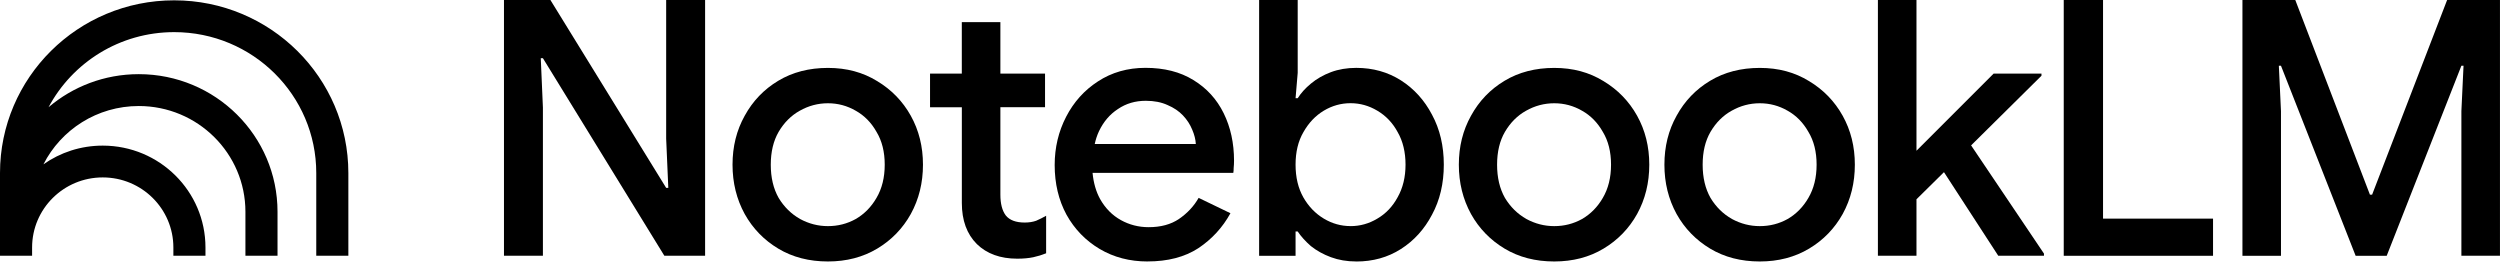
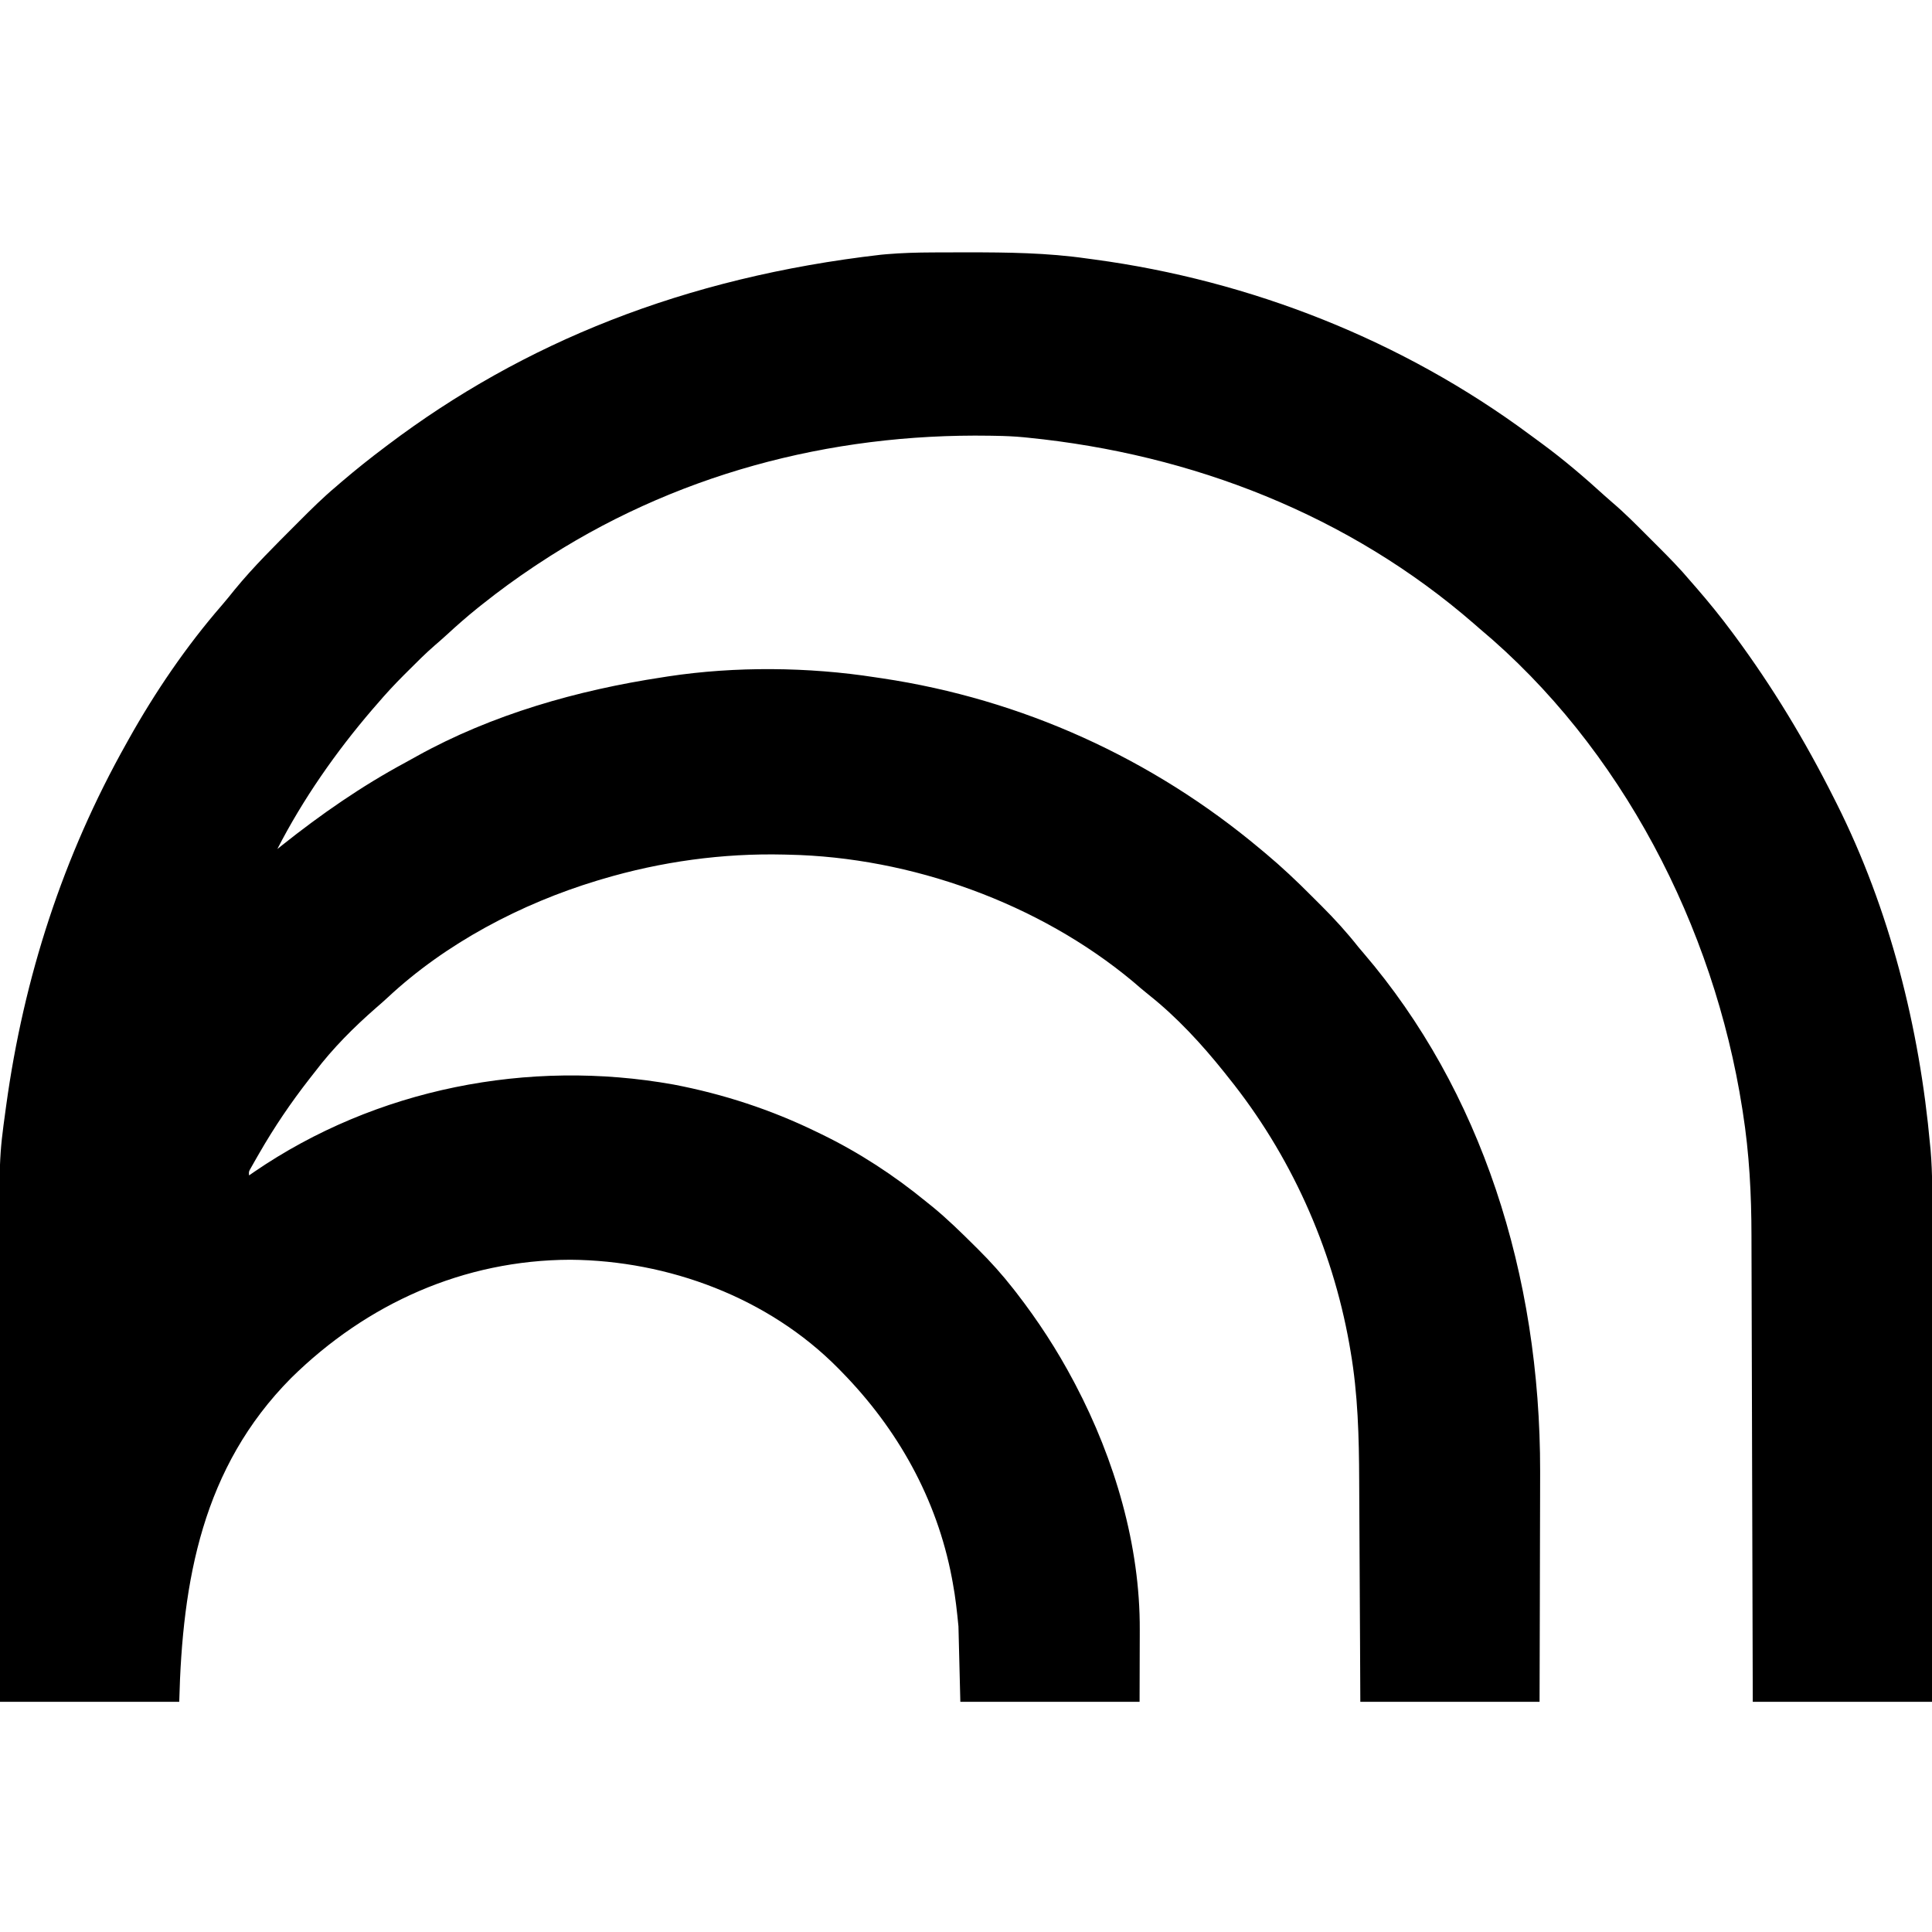
- <svg xmlns="http://www.w3.org/2000/svg" id="Layer_2" data-name="Layer 2" viewBox="0 0 760.21 79.53">
-   <defs>
-     <style>
-       .cls-1 {
-         stroke-width: 0px;
-       }
-     </style>
-   </defs>
-   <g id="Layer_1-2" data-name="Layer 1">
-     <g id="Layer_1-3" data-name="Layer 1">
-       <g>
-         <path class="cls-1" d="M681.89,77.77V0h16.07l22.7,59.2h.66L744.13,0h16.07v77.77h-11.73v-43.99l.65-13.79h-.65l-22.71,57.79h-9.45l-22.7-57.79h-.65l.65,13.79v44h-11.73Z" />
-         <path class="cls-1" d="M627.55,77.77V0h11.95v66.48h33.45v11.3h-45.4Z" />
-         <path class="cls-1" d="M571.04,77.77V0h11.73v45.84l23.46-23.46h14.55v.65l-21.4,21.18,22.16,32.91v.65h-13.9l-16.51-25.42-8.36,8.25v17.16h-11.73,0Z" />
-         <path class="cls-1" d="M535.13,79.51c-5.72,0-10.75-1.3-15.1-3.91-4.34-2.61-7.75-6.12-10.21-10.53-2.46-4.49-3.7-9.48-3.7-14.99s1.23-10.46,3.7-14.88c2.46-4.49,5.87-8.04,10.21-10.64,4.34-2.61,9.38-3.91,15.1-3.91s10.64,1.34,14.99,4.02c4.34,2.61,7.75,6.12,10.21,10.53s3.7,9.38,3.7,14.88-1.23,10.5-3.7,14.99c-2.46,4.42-5.87,7.93-10.21,10.53-4.34,2.6-9.34,3.91-14.99,3.91ZM535.13,68.76c3.04,0,5.87-.72,8.47-2.17,2.61-1.52,4.71-3.66,6.3-6.41,1.66-2.82,2.5-6.19,2.5-10.1s-.83-7.24-2.5-9.99c-1.6-2.82-3.7-4.96-6.3-6.41-2.61-1.52-5.43-2.28-8.47-2.28s-5.9.76-8.58,2.28c-2.61,1.45-4.75,3.59-6.41,6.41-1.6,2.75-2.39,6.08-2.39,9.99s.79,7.28,2.39,10.1c1.66,2.75,3.84,4.89,6.52,6.41,2.68,1.45,5.5,2.17,8.47,2.17Z" />
-         <path class="cls-1" d="M472.62,79.51c-5.72,0-10.75-1.3-15.1-3.91-4.34-2.61-7.75-6.12-10.21-10.53-2.46-4.49-3.7-9.48-3.7-14.99s1.23-10.46,3.7-14.88c2.46-4.49,5.87-8.04,10.21-10.64,4.34-2.61,9.38-3.91,15.1-3.91s10.64,1.34,14.99,4.02c4.34,2.61,7.75,6.12,10.21,10.53s3.7,9.38,3.7,14.88-1.23,10.5-3.7,14.99c-2.46,4.42-5.87,7.93-10.21,10.53-4.34,2.61-9.34,3.91-14.99,3.91ZM472.62,68.76c3.04,0,5.87-.72,8.47-2.17,2.61-1.52,4.71-3.66,6.3-6.41,1.66-2.82,2.5-6.19,2.5-10.1s-.83-7.24-2.5-9.99c-1.6-2.82-3.7-4.96-6.3-6.41-2.61-1.52-5.43-2.28-8.47-2.28s-5.9.76-8.58,2.28c-2.61,1.45-4.75,3.59-6.41,6.41-1.6,2.75-2.39,6.08-2.39,9.99s.79,7.28,2.39,10.1c1.66,2.75,3.84,4.89,6.52,6.41,2.68,1.45,5.5,2.17,8.47,2.17Z" />
-         <path class="cls-1" d="M412.42,79.51c-2.82,0-5.39-.44-7.71-1.3s-4.34-1.99-6.08-3.37c-1.66-1.45-3-2.93-4.02-4.45h-.65v7.39h-11.08V0h11.73v22.16l-.65,7.71h.65c1.01-1.6,2.35-3.08,4.02-4.45,1.74-1.45,3.77-2.61,6.08-3.48,2.32-.87,4.89-1.3,7.71-1.3,5.07,0,9.59,1.27,13.58,3.8,3.98,2.54,7.13,6.01,9.45,10.43,2.39,4.42,3.59,9.48,3.59,15.21s-1.2,10.79-3.59,15.21c-2.32,4.42-5.47,7.89-9.45,10.43-3.98,2.54-8.51,3.8-13.58,3.8h0ZM410.68,68.76c2.89,0,5.61-.76,8.14-2.28,2.61-1.52,4.67-3.7,6.19-6.52,1.59-2.82,2.39-6.12,2.39-9.89s-.79-7.13-2.39-9.89c-1.52-2.82-3.59-4.99-6.19-6.52-2.54-1.52-5.25-2.28-8.14-2.28s-5.61.76-8.14,2.28-4.6,3.7-6.19,6.52c-1.6,2.75-2.39,6.04-2.39,9.89s.79,7.17,2.39,9.99c1.59,2.76,3.66,4.89,6.19,6.41,2.54,1.52,5.25,2.28,8.14,2.28Z" />
-         <path class="cls-1" d="M348.96,79.51c-5.43,0-10.28-1.27-14.56-3.8-4.27-2.54-7.64-6.01-10.1-10.43-2.39-4.42-3.59-9.45-3.59-15.1,0-5.29,1.16-10.18,3.48-14.67s5.54-8.08,9.67-10.75c4.2-2.75,9.02-4.13,14.45-4.13,5.72,0,10.57,1.23,14.56,3.7,4.05,2.46,7.13,5.83,9.23,10.1s3.15,9.09,3.15,14.45c0,.79-.04,1.52-.11,2.17,0,.65-.04,1.16-.11,1.52h-42.8c.29,3.04,1.05,5.69,2.28,7.93,1.59,2.82,3.7,4.96,6.3,6.41,2.61,1.45,5.43,2.17,8.47,2.17,3.7,0,6.77-.83,9.23-2.5,2.54-1.74,4.53-3.87,5.98-6.41l9.67,4.67c-2.39,4.34-5.65,7.89-9.78,10.64-4.13,2.68-9.27,4.02-15.43,4.02h.01ZM332.89,43.78h30.74c-.07-1.38-.44-2.82-1.09-4.34-.65-1.6-1.59-3.04-2.82-4.34s-2.79-2.35-4.67-3.15c-1.88-.87-4.09-1.3-6.63-1.3-3.19,0-6.01.83-8.47,2.5-2.46,1.6-4.38,3.84-5.76,6.74-.58,1.23-1.01,2.54-1.3,3.91h0Z" />
-         <path class="cls-1" d="M282.8,22.38h9.67V6.74h11.73v15.64h13.58v10.21h-13.58v26.61c0,2.75.55,4.85,1.63,6.3,1.16,1.45,3.08,2.17,5.76,2.17,1.3,0,2.46-.18,3.48-.54,1.01-.44,2.03-.94,3.04-1.52v11.41c-1.23.5-2.54.9-3.91,1.2-1.38.29-3,.44-4.88.44-5.14,0-9.24-1.49-12.28-4.45-3.04-3.04-4.56-7.2-4.56-12.49v-29.11h-9.67v-10.21h0Z" />
-         <path class="cls-1" d="M251.76,79.51c-5.72,0-10.75-1.3-15.1-3.91-4.34-2.6-7.75-6.12-10.21-10.53-2.46-4.49-3.7-9.48-3.7-14.99s1.23-10.46,3.7-14.88c2.46-4.49,5.87-8.04,10.21-10.64,4.34-2.61,9.38-3.91,15.1-3.91s10.64,1.34,14.99,4.02c4.34,2.61,7.75,6.12,10.21,10.53s3.7,9.38,3.7,14.88-1.23,10.5-3.7,14.99c-2.46,4.42-5.87,7.93-10.21,10.53-4.34,2.6-9.34,3.91-14.99,3.91ZM251.76,68.76c3.04,0,5.87-.72,8.47-2.17,2.61-1.52,4.71-3.66,6.3-6.41,1.66-2.82,2.5-6.19,2.5-10.1s-.83-7.24-2.5-9.99c-1.59-2.82-3.7-4.96-6.3-6.41-2.61-1.52-5.43-2.28-8.47-2.28s-5.9.76-8.58,2.28c-2.61,1.45-4.75,3.59-6.41,6.41-1.59,2.75-2.39,6.08-2.39,9.99s.79,7.28,2.39,10.1c1.66,2.75,3.84,4.89,6.52,6.41,2.68,1.45,5.5,2.17,8.47,2.17h0Z" />
-         <path class="cls-1" d="M153.25,77.77V0h14.12l35.2,57.13h.65l-.65-14.99V0h11.84v77.77h-12.39l-36.93-60.07h-.65l.65,14.99v45.08h-11.84Z" />
-         <path class="cls-1" d="M52.96.1C23.71.1,0,23.61,0,52.62v25.15h9.76v-2.51c0-11.77,9.61-21.31,21.48-21.31s21.48,9.54,21.48,21.31v2.51h9.76v-2.51c0-17.11-13.99-30.98-31.24-30.98-6.72,0-12.94,2.1-18.03,5.69,5.33-10.51,16.31-17.73,28.99-17.73,17.91,0,32.43,14.41,32.43,32.16v13.36h9.76v-13.36c0-23.11-18.89-41.85-42.19-41.85-10.48,0-20.06,3.79-27.44,10.06,7.25-13.59,21.63-22.84,38.21-22.84,23.86,0,43.2,19.18,43.2,42.84v25.15h9.76v-25.15C105.92,23.61,82.21.1,52.96.1Z" />
-       </g>
-     </g>
-   </g>
+ <svg xmlns="http://www.w3.org/2000/svg" version="1.1" width="1024" height="1024">
+   <path d="M0 0 C1.316 -0.007 2.632 -0.014 3.988 -0.021 C8.215 -0.041 12.441 -0.046 16.668 -0.047 C17.747 -0.048 17.747 -0.048 18.848 -0.048 C40.001 -0.055 60.873 0.193 81.855 3.203 C83.774 3.461 83.774 3.461 85.731 3.723 C168.875 14.905 249.223 46.573 316.699 96.605 C318.809 98.168 320.927 99.72 323.047 101.27 C334.732 109.865 345.658 119.207 356.379 128.973 C357.714 130.175 359.055 131.372 360.428 132.531 C366.968 138.094 372.981 144.178 379.037 150.255 C380.914 152.136 382.795 154.013 384.678 155.889 C390.616 161.824 396.451 167.771 401.855 174.203 C402.839 175.333 403.825 176.462 404.812 177.59 C411.456 185.247 417.817 193.058 423.855 201.203 C424.341 201.857 424.826 202.512 425.327 203.186 C445.464 230.441 462.655 258.923 477.855 289.203 C478.321 290.124 478.786 291.046 479.266 291.995 C507.437 348.107 523.222 410.846 528.855 473.203 C528.939 474.031 529.022 474.86 529.108 475.713 C530.233 488.646 529.988 501.617 529.969 514.587 C529.968 517.358 529.969 520.128 529.969 522.899 C529.97 528.84 529.967 534.782 529.961 540.723 C529.953 549.314 529.95 557.904 529.949 566.494 C529.947 580.434 529.94 594.375 529.931 608.315 C529.922 621.849 529.915 635.382 529.91 648.916 C529.91 649.752 529.91 650.587 529.91 651.448 C529.908 655.641 529.907 659.834 529.906 664.027 C529.895 698.752 529.877 733.478 529.855 768.203 C498.505 768.203 467.155 768.203 434.855 768.203 C434.836 760.125 434.816 752.046 434.795 743.723 C434.73 717.785 434.656 691.847 434.575 665.908 C434.563 661.87 434.55 657.831 434.538 653.793 C434.536 652.989 434.533 652.185 434.531 651.357 C434.491 638.392 434.458 625.427 434.428 612.463 C434.397 599.13 434.358 585.796 434.313 572.463 C434.285 564.256 434.263 556.049 434.248 547.842 C434.238 542.191 434.22 536.54 434.196 530.889 C434.183 527.643 434.174 524.398 434.171 521.152 C434.15 499.223 433.027 477.51 429.605 455.828 C429.446 454.802 429.446 454.802 429.283 453.754 C414.257 357.555 365.324 262.238 289.855 199.203 C288.537 198.051 288.537 198.051 287.191 196.875 C220.848 139.165 137.765 106.926 50.855 98.203 C50.003 98.117 49.15 98.031 48.271 97.942 C43.468 97.487 38.677 97.284 33.855 97.203 C32.197 97.172 32.197 97.172 30.506 97.141 C-54.712 95.813 -137.849 117.907 -209.145 165.203 C-210.211 165.911 -210.211 165.911 -211.3 166.633 C-220.533 172.797 -229.452 179.299 -238.145 186.203 C-239.089 186.953 -240.034 187.704 -241.008 188.477 C-246.634 193.012 -252.036 197.745 -257.344 202.648 C-259.496 204.611 -261.671 206.52 -263.879 208.418 C-268.695 212.62 -273.2 217.112 -277.707 221.641 C-278.518 222.448 -279.33 223.256 -280.166 224.088 C-285.034 228.963 -289.675 233.961 -294.145 239.203 C-295.033 240.224 -295.923 241.245 -296.812 242.266 C-316.115 264.77 -333.603 289.801 -347.145 316.203 C-345.959 315.256 -345.959 315.256 -344.75 314.289 C-323.998 297.788 -302.649 282.946 -279.287 270.365 C-277.255 269.263 -275.238 268.137 -273.223 267.004 C-233.349 244.858 -188.007 232.007 -143.145 225.203 C-141.579 224.955 -141.579 224.955 -139.981 224.703 C-104.476 219.313 -65.606 219.675 -30.145 225.203 C-28.981 225.375 -27.817 225.546 -26.618 225.723 C47.464 236.792 116.508 268.094 173.855 316.203 C175.373 317.467 175.373 317.467 176.922 318.756 C185.271 325.765 193.127 333.161 200.807 340.894 C202.677 342.775 204.558 344.645 206.439 346.514 C213.372 353.439 219.789 360.499 225.855 368.203 C226.718 369.231 227.587 370.255 228.465 371.27 C290.74 443.885 322.29 541.555 322.16 646.151 C322.14 650.465 322.139 654.78 322.136 659.095 C322.126 667.207 322.102 675.32 322.072 683.433 C322.031 694.436 322.015 705.44 321.998 716.443 C321.97 733.697 321.91 750.95 321.855 768.203 C290.505 768.203 259.155 768.203 226.855 768.203 C226.806 757.87 226.757 747.537 226.707 736.891 C226.672 730.301 226.636 723.711 226.598 717.121 C226.538 706.687 226.479 696.253 226.434 685.819 C226.4 678.216 226.36 670.612 226.313 663.009 C226.288 658.994 226.266 654.979 226.252 650.964 C226.17 627.945 225.595 605.07 221.668 582.328 C221.348 580.452 221.348 580.452 221.021 578.539 C211.83 526.988 189.705 477.97 156.855 437.203 C156.132 436.288 155.409 435.373 154.664 434.43 C142.793 419.607 129.486 405.155 114.57 393.363 C111.765 391.131 109.068 388.797 106.355 386.453 C56.482 344.86 -11.435 320.521 -76.145 319.203 C-76.915 319.183 -77.686 319.162 -78.48 319.141 C-111.141 318.362 -143.844 322.864 -175.145 332.203 C-176.018 332.463 -176.892 332.723 -177.792 332.991 C-217.999 345.191 -257.9 366.148 -288.738 394.973 C-290.738 396.826 -292.77 398.609 -294.836 400.387 C-306.539 410.597 -317.759 421.814 -327.145 434.203 C-328.165 435.509 -329.188 436.813 -330.211 438.117 C-340.051 450.724 -348.792 463.654 -356.77 477.516 C-357.303 478.442 -357.837 479.369 -358.387 480.323 C-359.122 481.619 -359.122 481.619 -359.871 482.941 C-360.31 483.715 -360.749 484.489 -361.202 485.286 C-362.292 487.146 -362.292 487.146 -362.145 489.203 C-361.271 488.597 -360.397 487.991 -359.496 487.367 C-294.91 443.132 -214.031 427.258 -137.184 441.02 C-110.778 446.061 -85.302 454.398 -61.145 466.203 C-60.317 466.602 -59.49 467.001 -58.637 467.412 C-38.823 477.048 -20.181 489.229 -3.145 503.203 C-1.621 504.423 -1.621 504.423 -0.066 505.668 C7.959 512.228 15.325 519.463 22.668 526.766 C23.156 527.248 23.644 527.731 24.147 528.229 C30.844 534.869 37.038 541.775 42.855 549.203 C43.679 550.253 43.679 550.253 44.518 551.324 C56.022 566.195 66.06 581.586 74.855 598.203 C75.214 598.88 75.572 599.557 75.941 600.254 C96.644 639.714 110.176 685.336 109.953 730.117 C109.952 731.09 109.951 732.063 109.95 733.065 C109.945 736.653 109.931 740.24 109.918 743.828 C109.897 751.872 109.877 759.916 109.855 768.203 C78.505 768.203 47.155 768.203 14.855 768.203 C14.525 755.003 14.195 741.803 13.855 728.203 C13.083 720.4 12.294 712.869 10.855 705.203 C10.691 704.306 10.526 703.409 10.356 702.485 C2.381 660.517 -18.404 623.515 -48.145 593.203 C-48.737 592.597 -49.33 591.991 -49.941 591.367 C-86.877 553.971 -139.825 534.316 -191.832 533.891 C-248.424 534.06 -299.762 557.111 -339.832 596.578 C-386.833 643.939 -397.533 703.746 -399.145 768.203 C-430.495 768.203 -461.845 768.203 -494.145 768.203 C-494.211 732.967 -494.266 697.731 -494.298 662.495 C-494.301 658.317 -494.305 654.138 -494.309 649.96 C-494.31 649.128 -494.311 648.296 -494.312 647.439 C-494.325 634.047 -494.348 620.654 -494.376 607.262 C-494.404 593.477 -494.421 579.692 -494.427 565.906 C-494.431 558.182 -494.439 550.457 -494.462 542.732 C-494.639 479.65 -494.639 479.65 -491.145 454.203 C-491.053 453.535 -490.962 452.867 -490.868 452.178 C-481.536 384.217 -460.748 319.995 -427.145 260.203 C-426.742 259.48 -426.339 258.756 -425.924 258.011 C-411.989 233.083 -395.376 208.66 -376.645 187.102 C-374.307 184.391 -372.064 181.626 -369.832 178.828 C-359.779 166.554 -348.462 155.424 -337.27 144.203 C-336.682 143.613 -336.094 143.023 -335.489 142.414 C-329.22 136.123 -322.949 129.921 -316.145 124.203 C-315.088 123.291 -314.032 122.378 -312.977 121.465 C-305.543 115.128 -297.958 109.064 -290.145 103.203 C-289.586 102.781 -289.028 102.359 -288.452 101.924 C-216.962 47.992 -131.776 13.228 -27.145 1.203 C-26.177 1.116 -25.21 1.028 -24.214 0.938 C-16.133 0.261 -8.107 0.029 0 0 Z " fill="#000000" transform="translate(494.1445,133.7969)" />
</svg>
